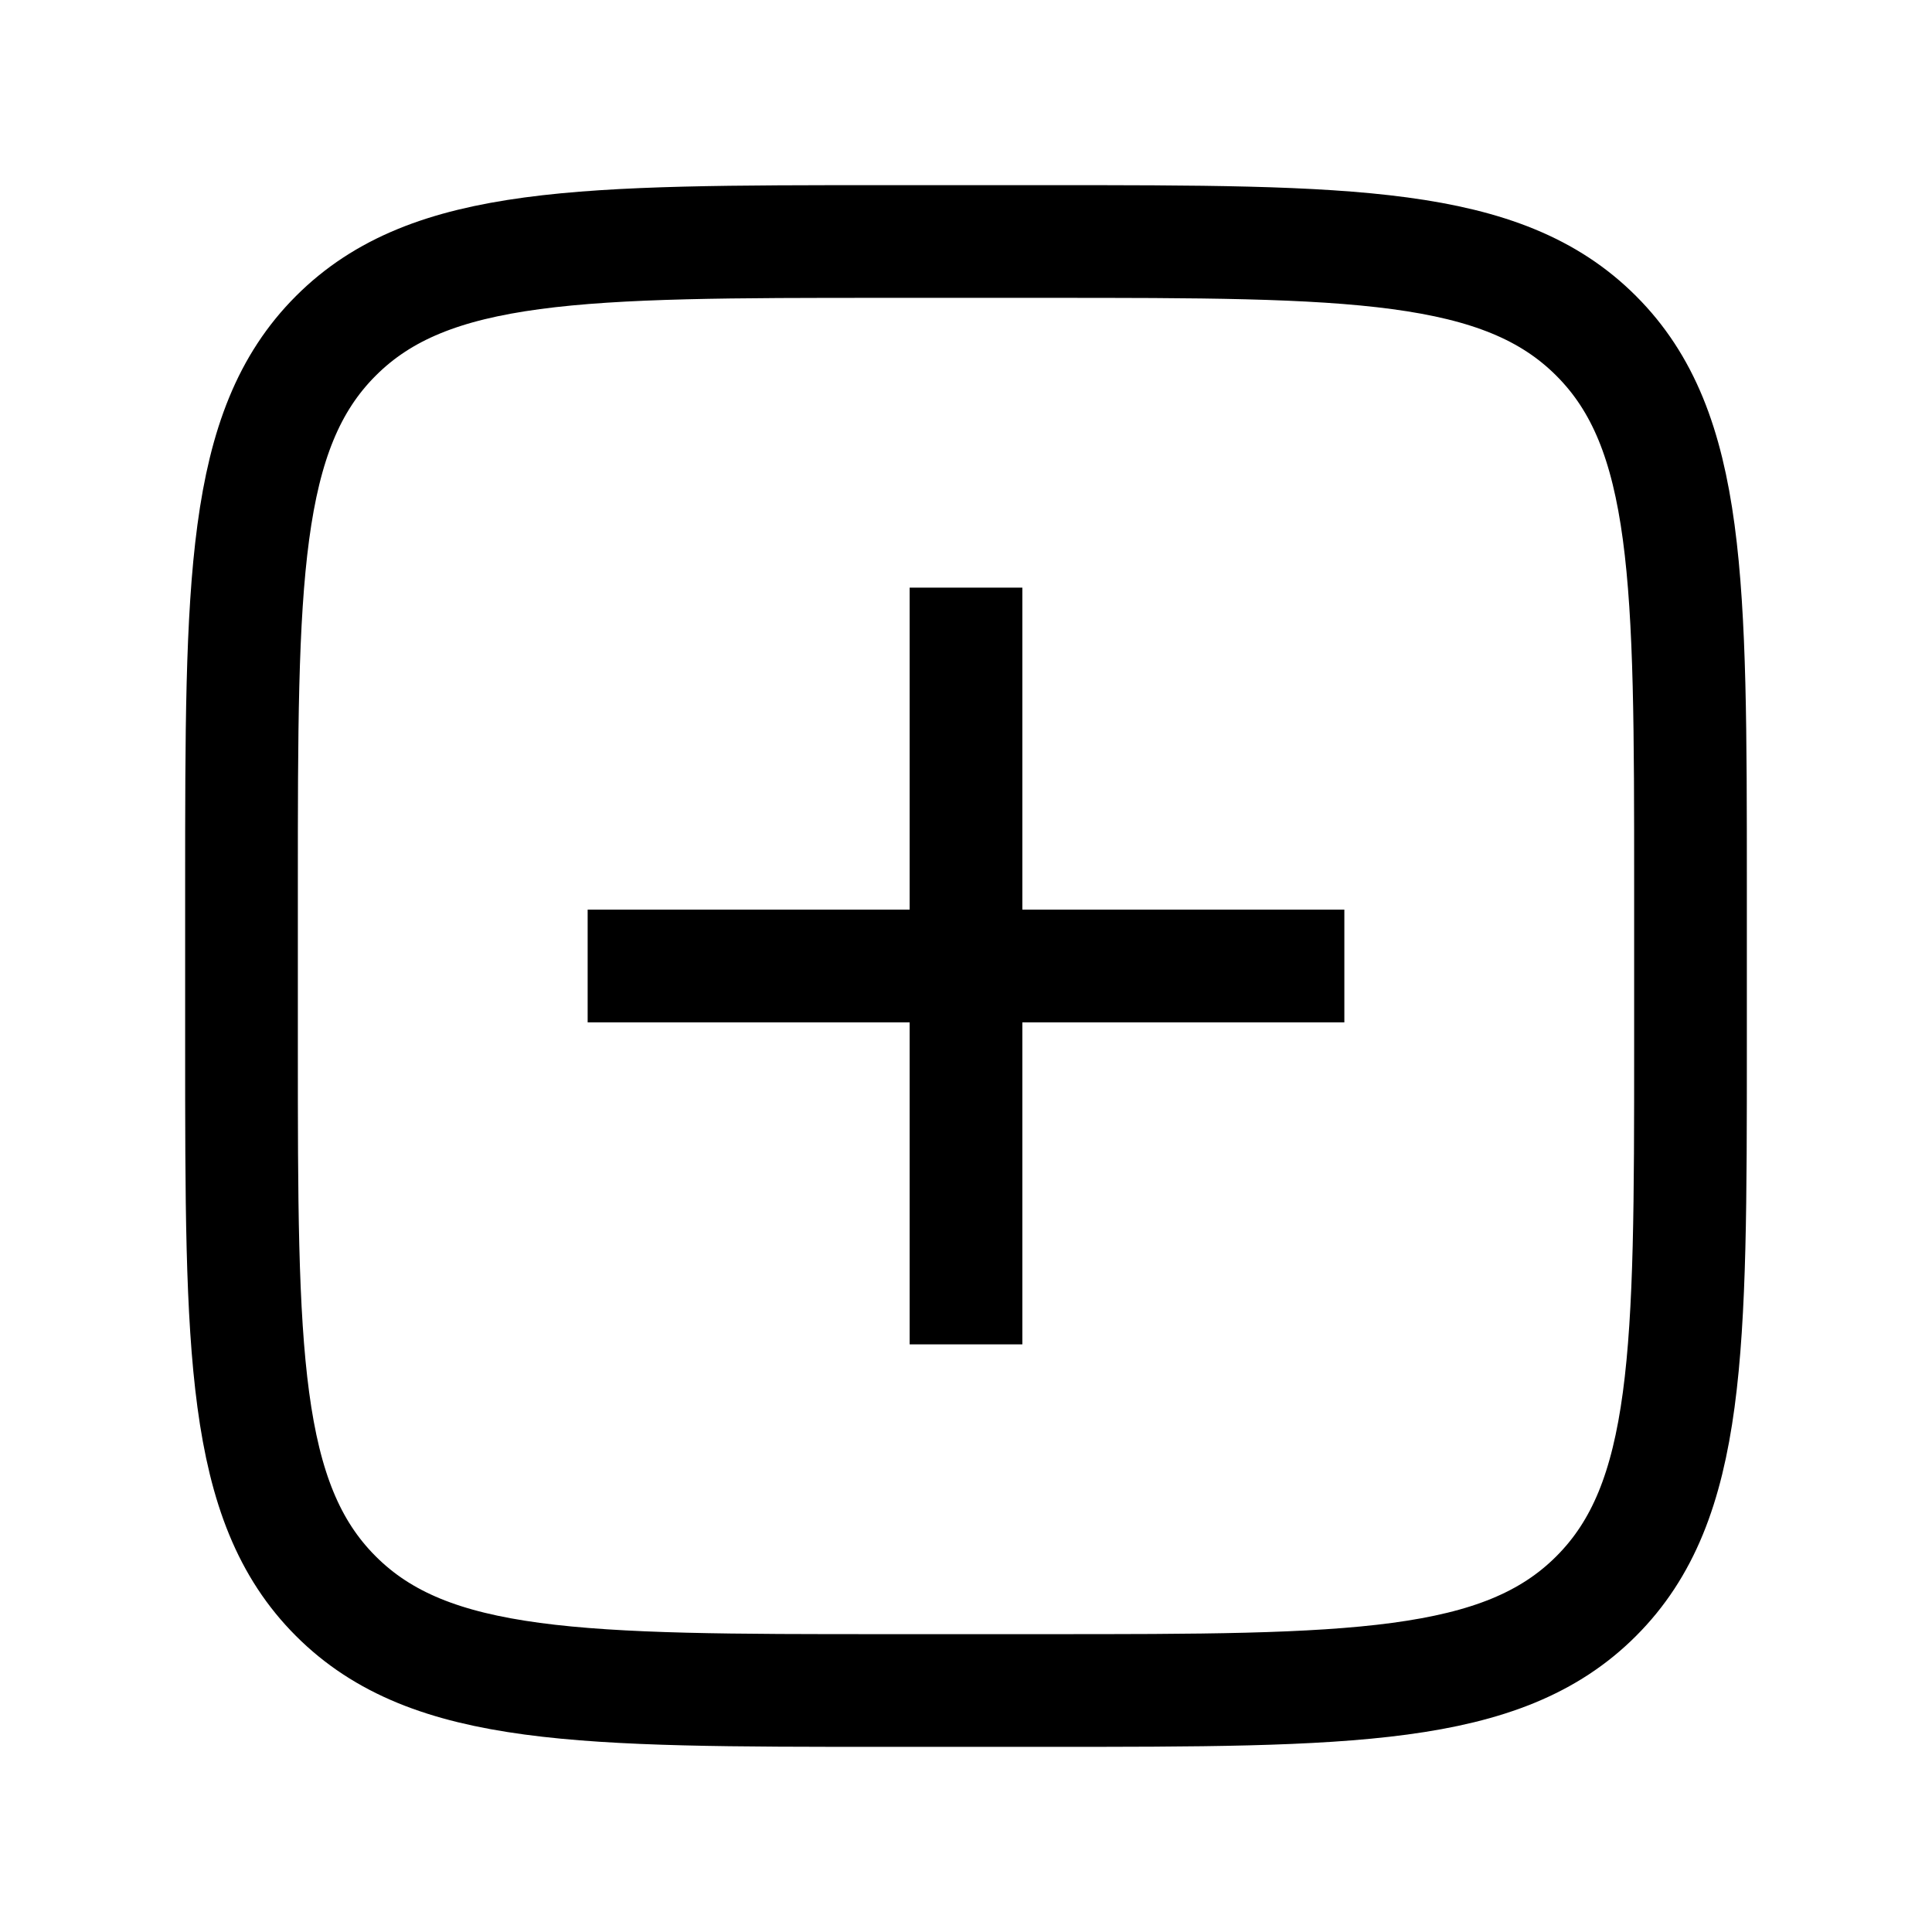
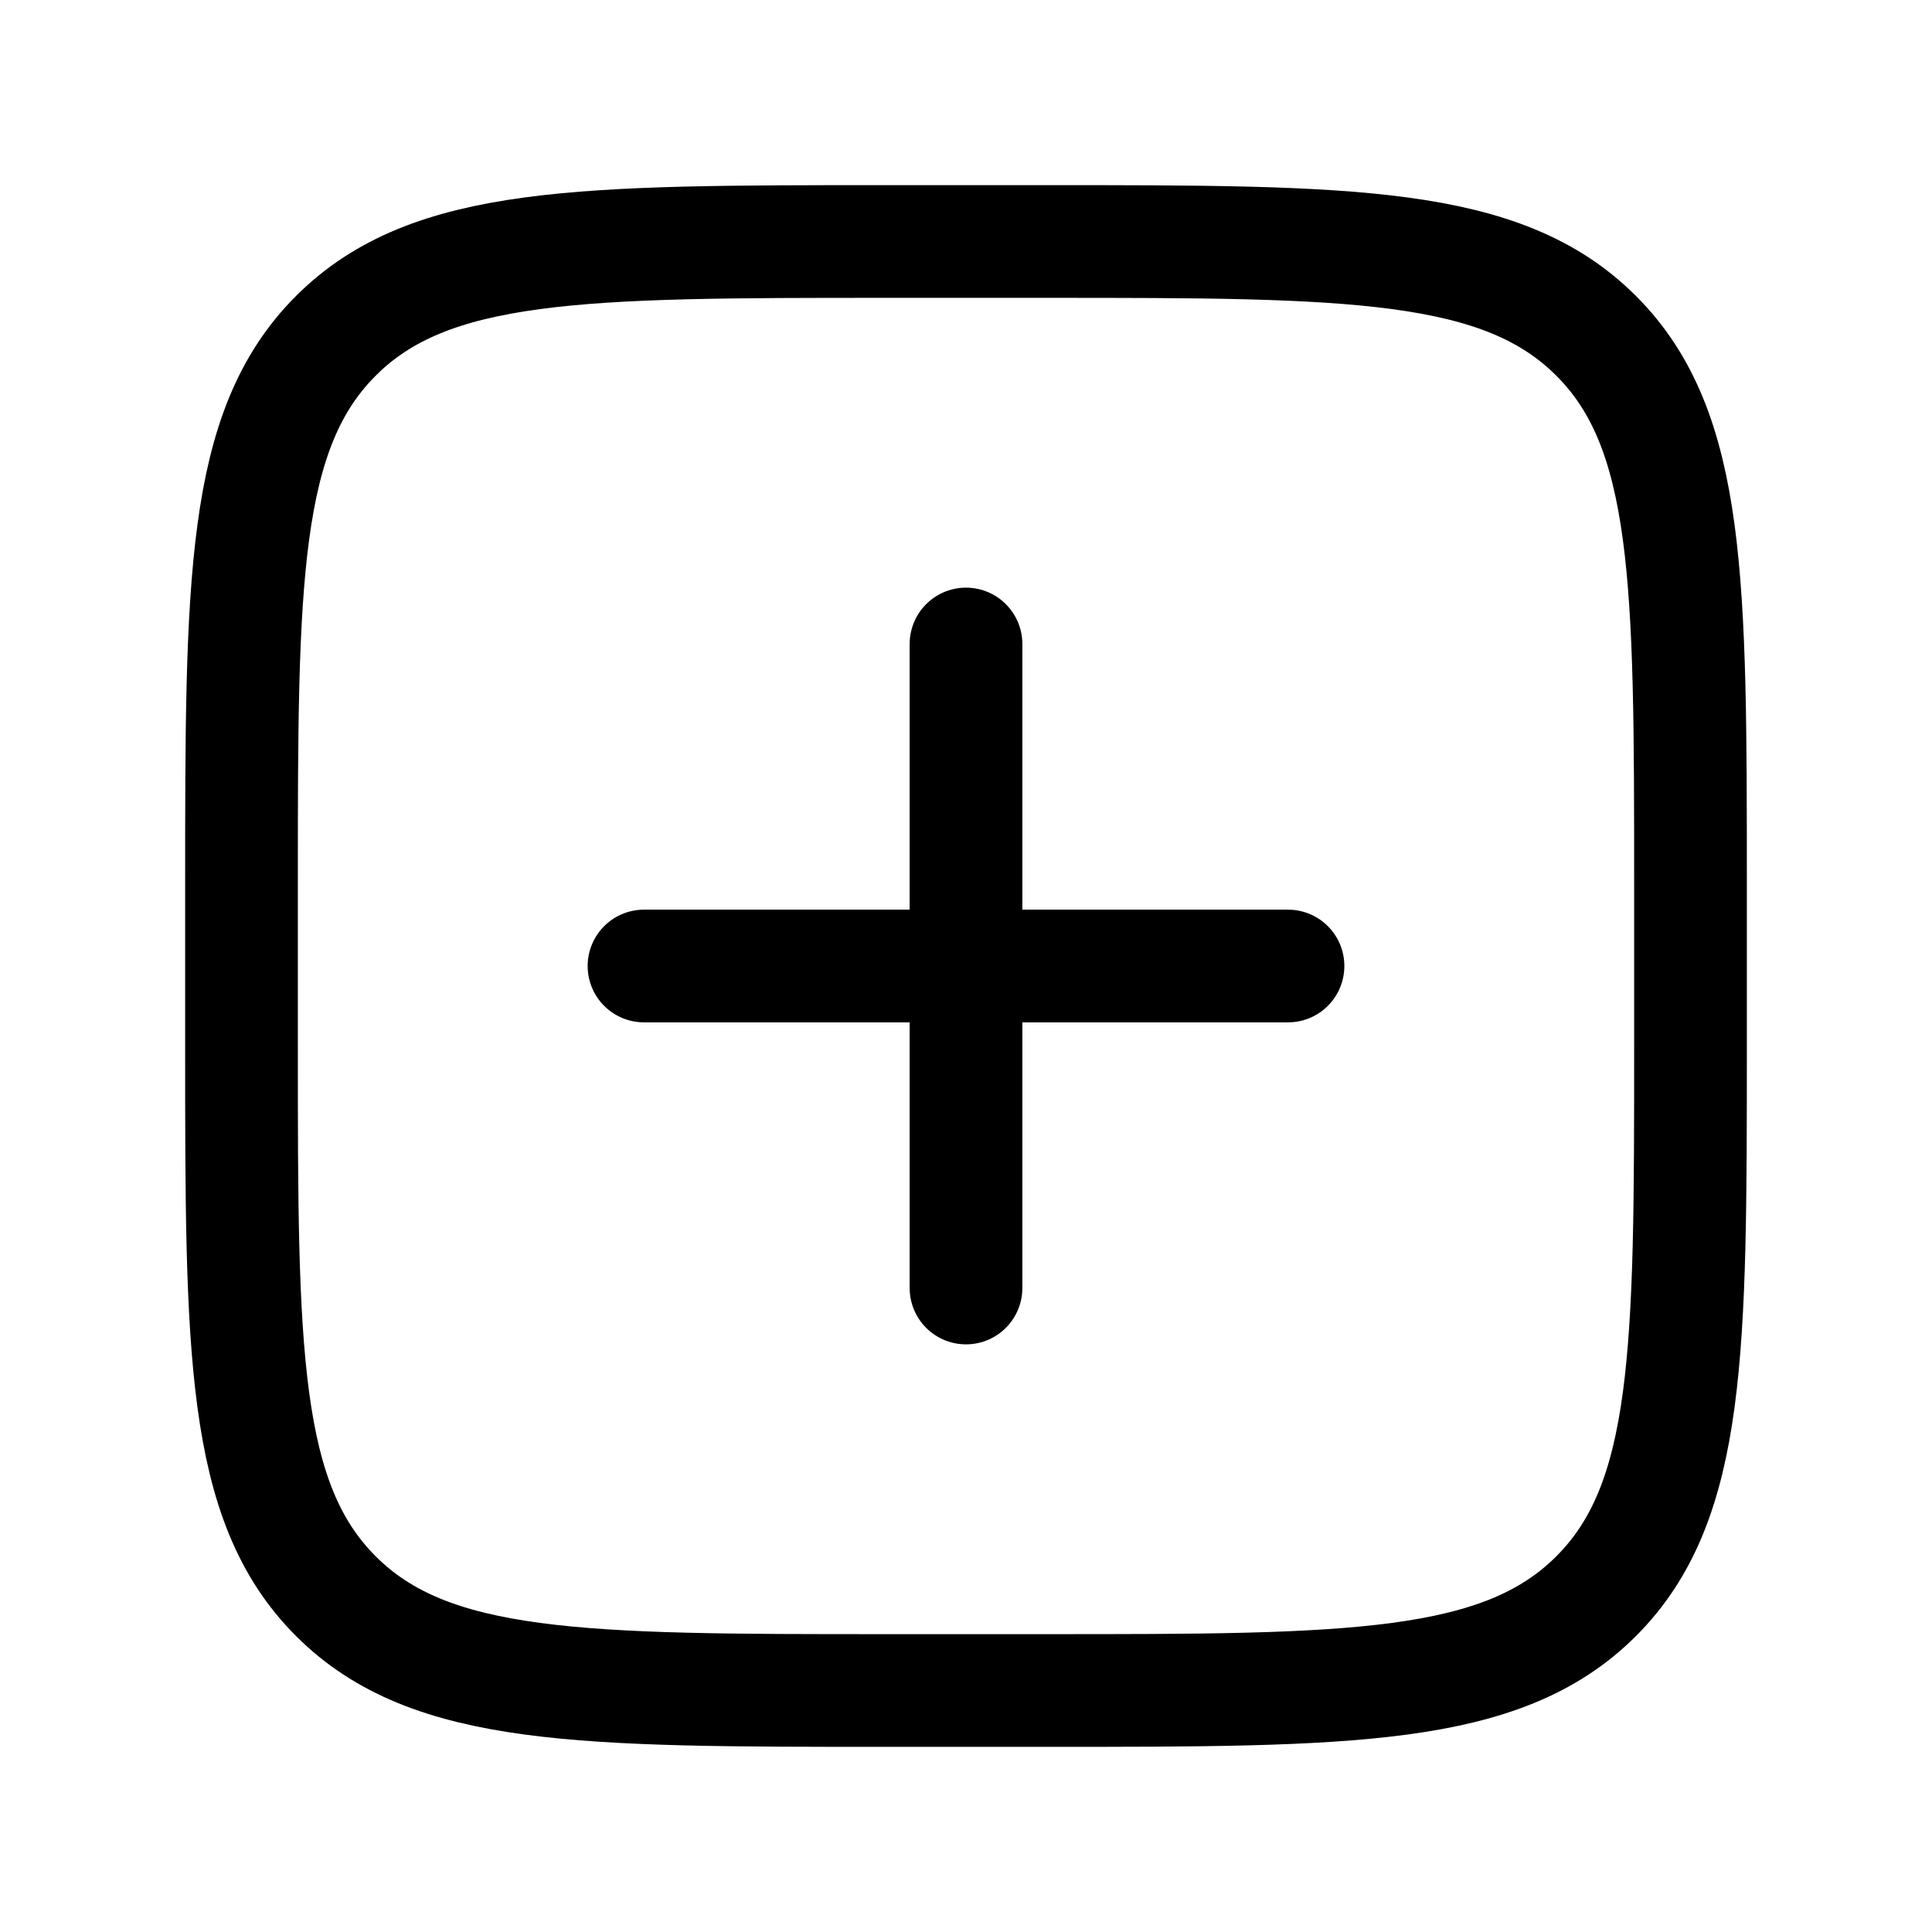
<svg xmlns="http://www.w3.org/2000/svg" width="24" height="24" viewBox="0 0 24 24" fill="none">
  <path d="M3 11C3 7.229 3 5.343 4.172 4.172C5.343 3 7.229 3 11 3H13C16.771 3 18.657 3 19.828 4.172C21 5.343 21 7.229 21 11V13C21 16.771 21 18.657 19.828 19.828C18.657 21 16.771 21 13 21H11C7.229 21 5.343 21 4.172 19.828C3 18.657 3 16.771 3 13V11Z" stroke="currentColor" stroke-width="1.4" />
-   <path d="M12 8L12 16" stroke="currentColor" stroke-width="1.4" stroke-linecap="square" stroke-linejoin="round" />
-   <path d="M16 12L8 12" stroke="currentColor" stroke-width="1.4" stroke-linecap="square" stroke-linejoin="round" />
+   <path d="M12 8L12 16" stroke="currentColor" stroke-width="1.4" stroke-linecap="round" stroke-linejoin="round" />
+   <path d="M16 12L8 12" stroke="currentColor" stroke-width="1.4" stroke-linecap="round" stroke-linejoin="round" />
</svg>
